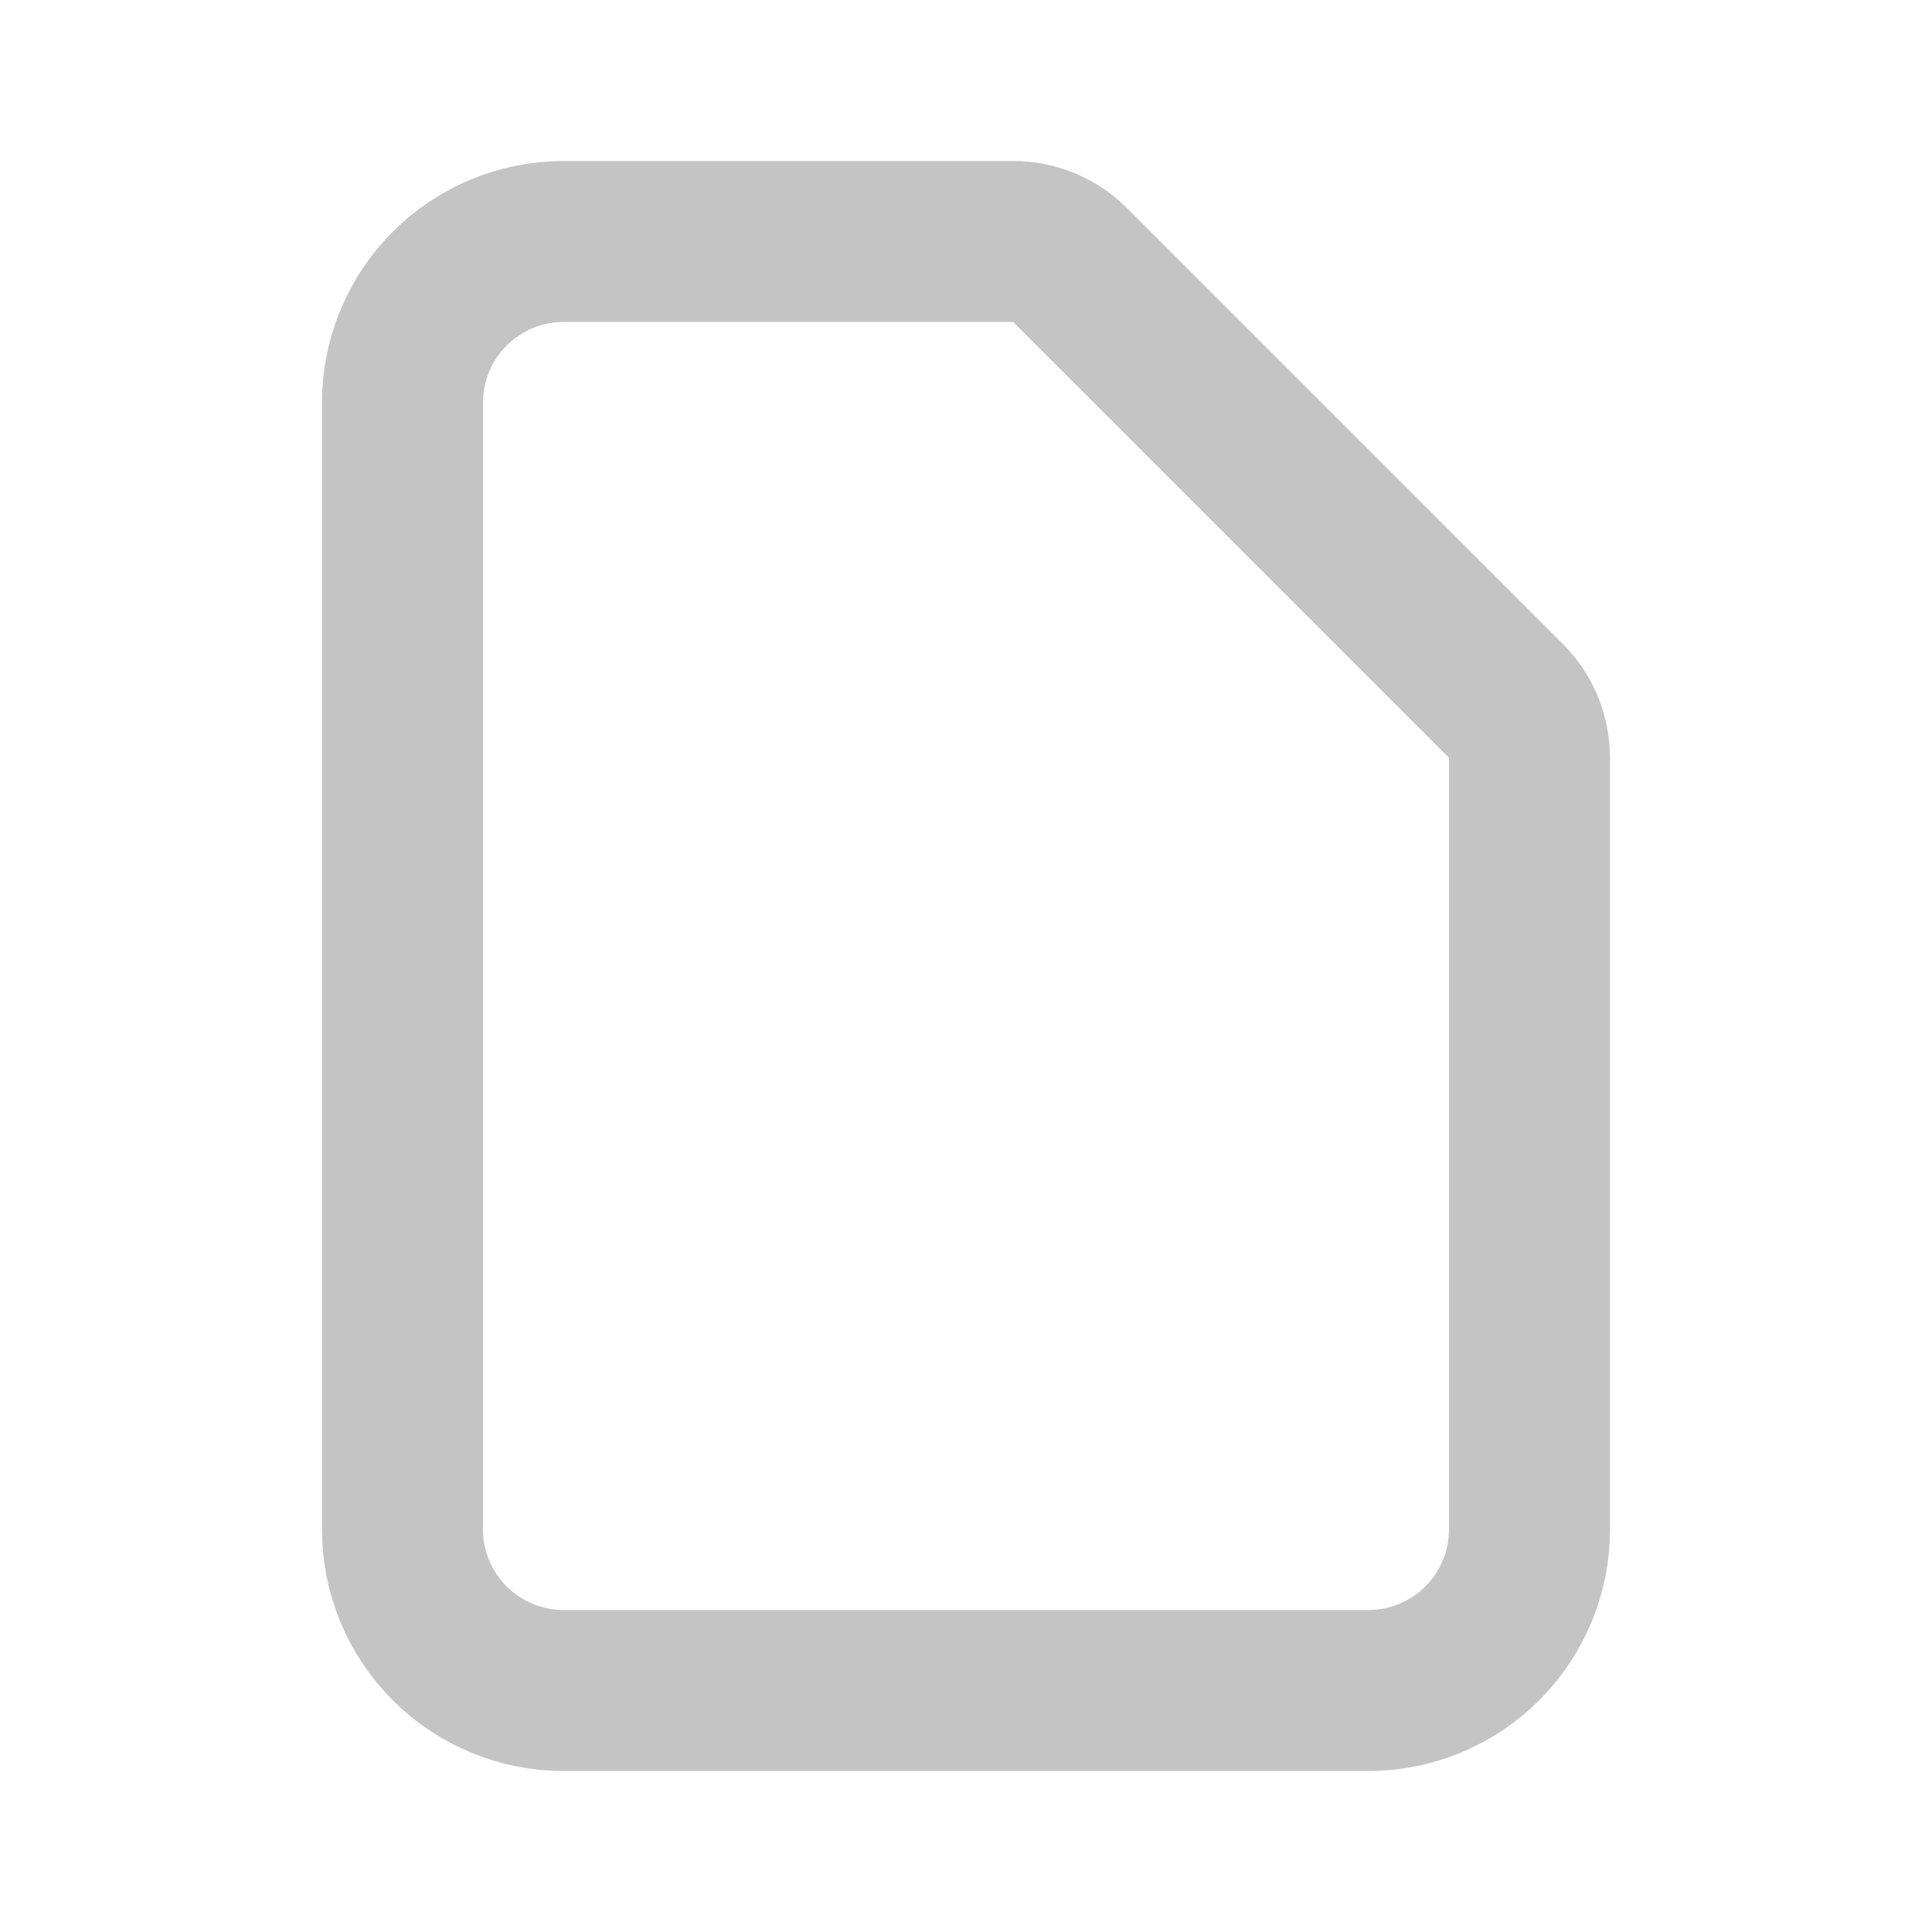
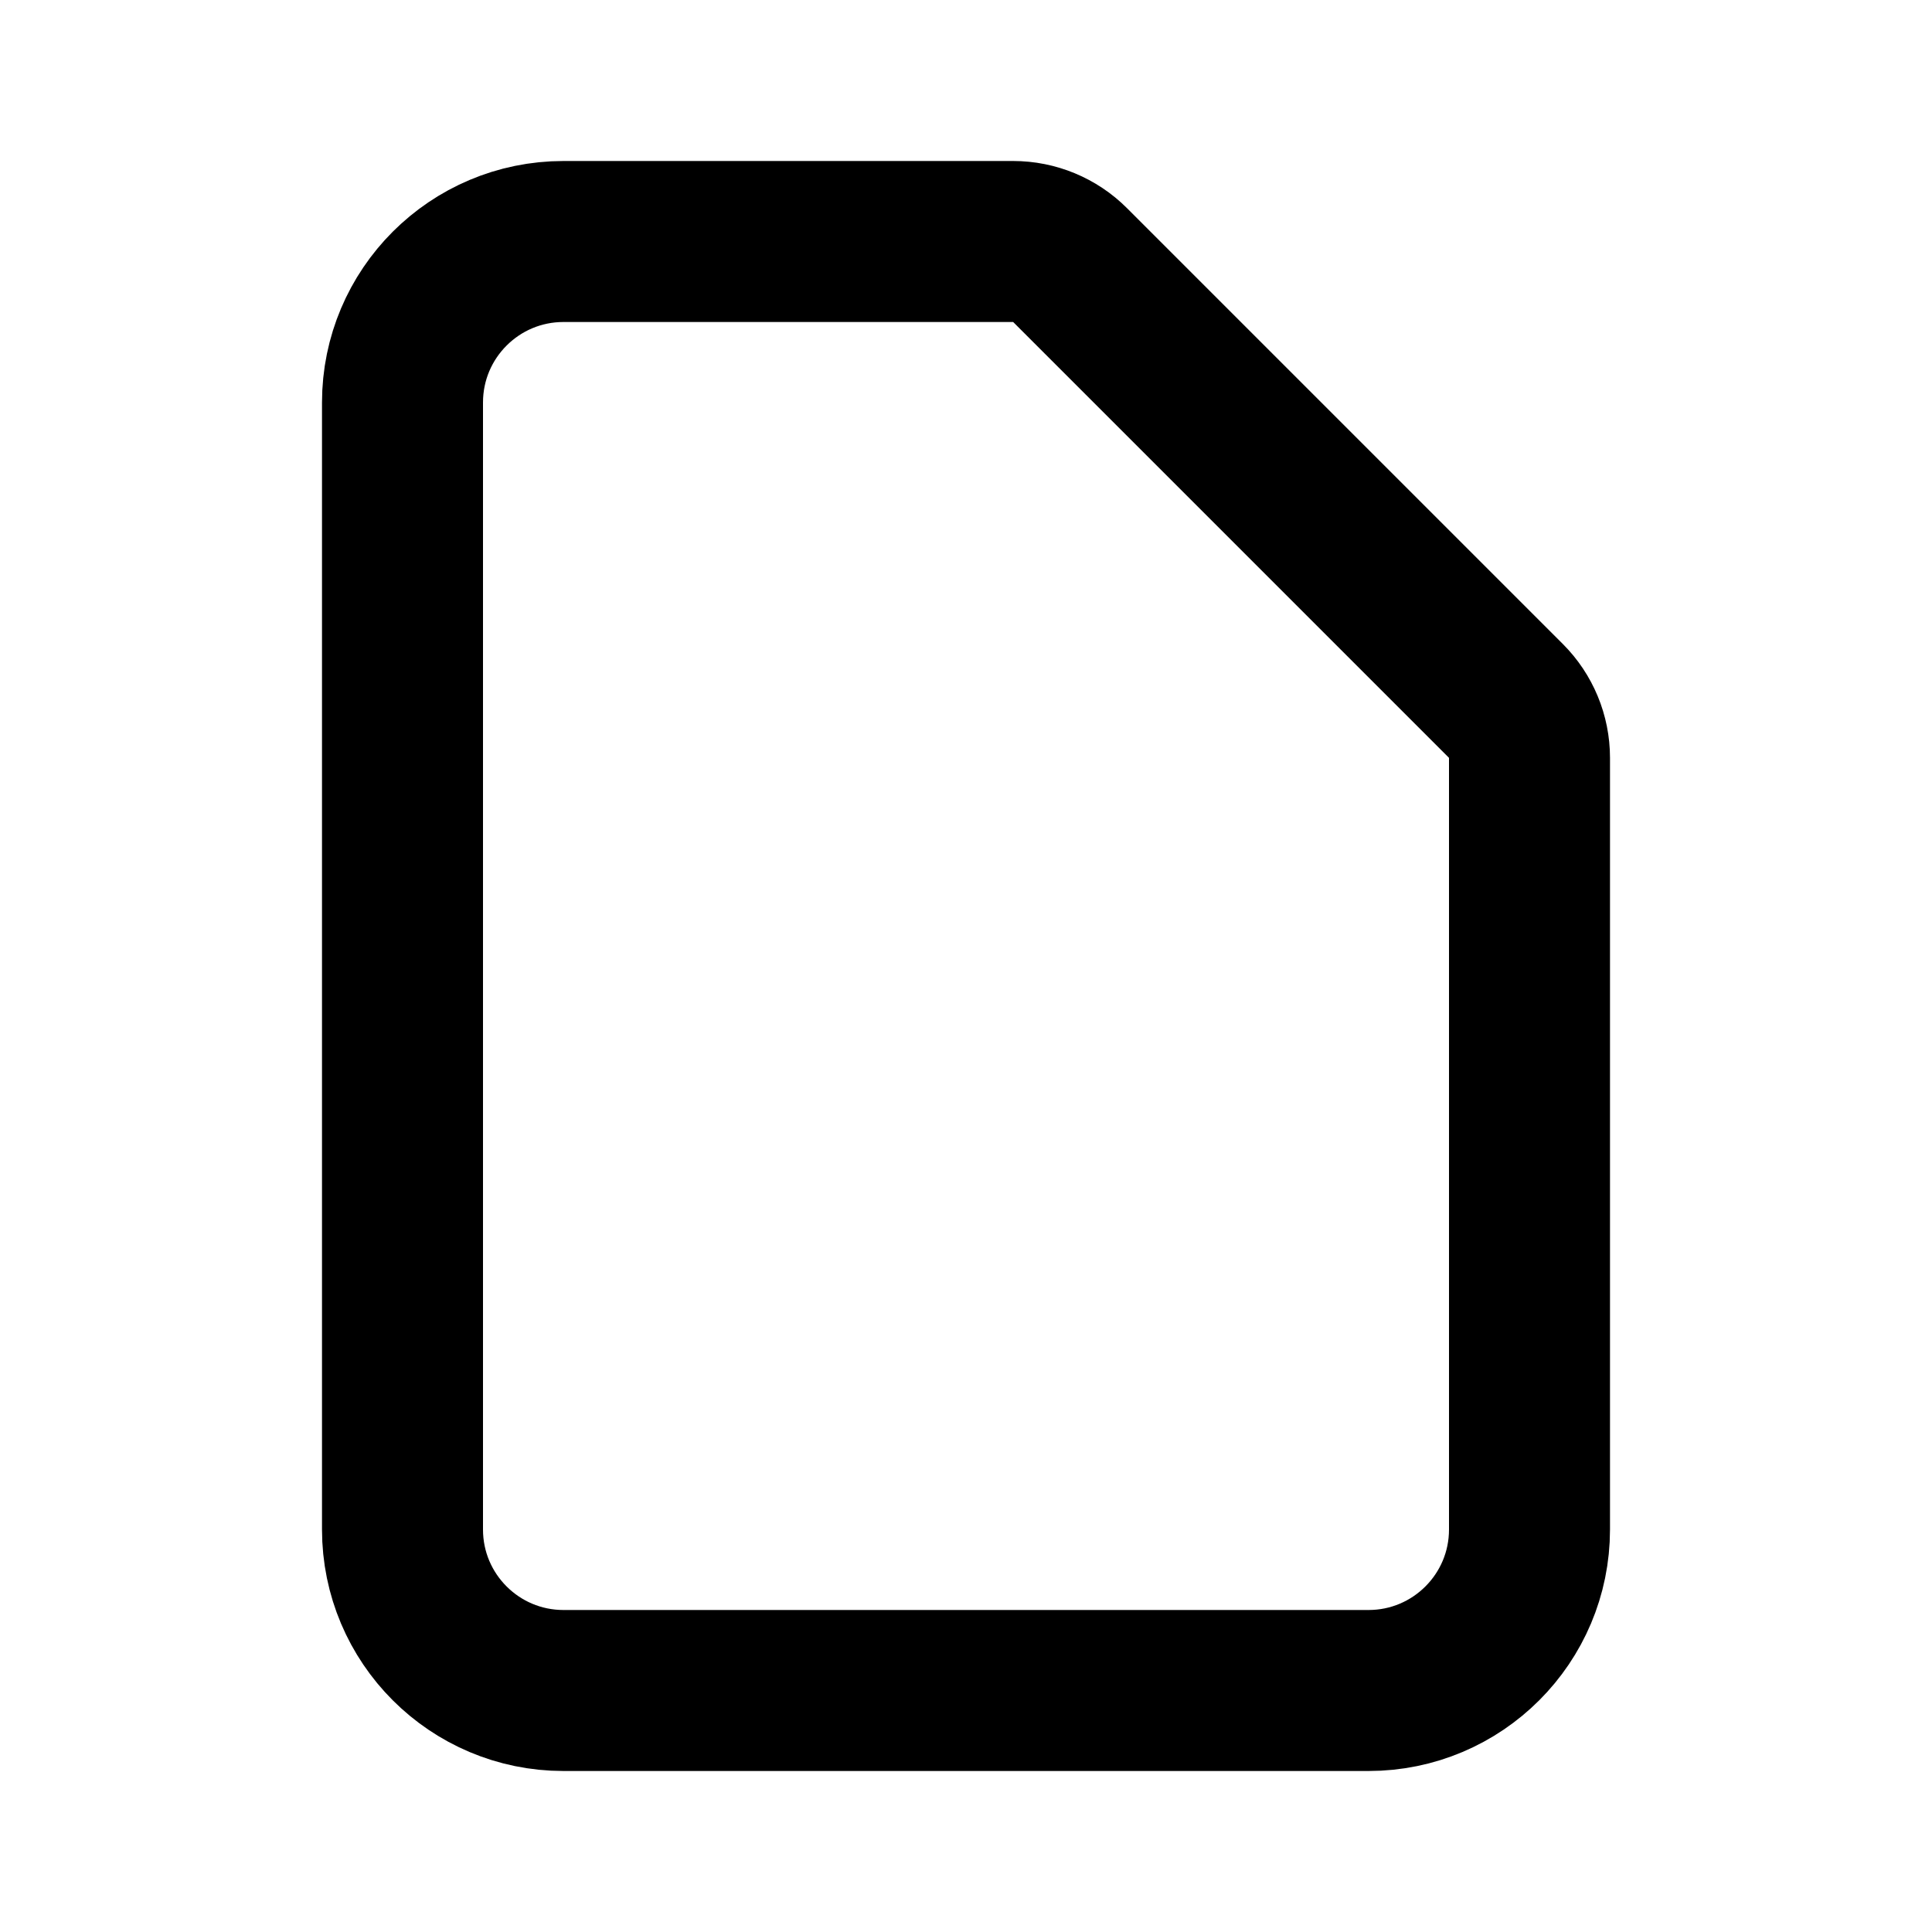
- <svg xmlns="http://www.w3.org/2000/svg" width="24" height="24" viewBox="0 0 24 24" fill="none">
-   <g id="hero, predracuni">
-     <g id="Group">
-       <path id="Vector" d="M7 21H17C17.53 21 18.039 20.789 18.414 20.414C18.789 20.039 19 19.53 19 19V9.414C19 9.149 18.895 8.894 18.707 8.707L13.293 3.293C13.105 3.105 12.851 3 12.586 3H7C6.47 3 5.961 3.211 5.586 3.586C5.211 3.961 5 4.47 5 5V19C5 19.53 5.211 20.039 5.586 20.414C5.961 20.789 6.47 21 7 21Z" stroke="#C4C4C4" stroke-width="2" stroke-linecap="round" stroke-linejoin="round" />
-     </g>
-   </g>
+ <svg xmlns="http://www.w3.org/2000/svg" class="sidebar-icon mr-m" fill="none" viewBox="0 0 24 24" stroke="currentColor">
+   <path stroke-linecap="round" stroke-linejoin="round" stroke-width="2" d="M7 21h10a2 2 0 002-2V9.414a1 1 0 00-.293-.707l-5.414-5.414A1 1 0 0012.586 3H7a2 2 0 00-2 2v14a2 2 0 002 2z" />
</svg>
